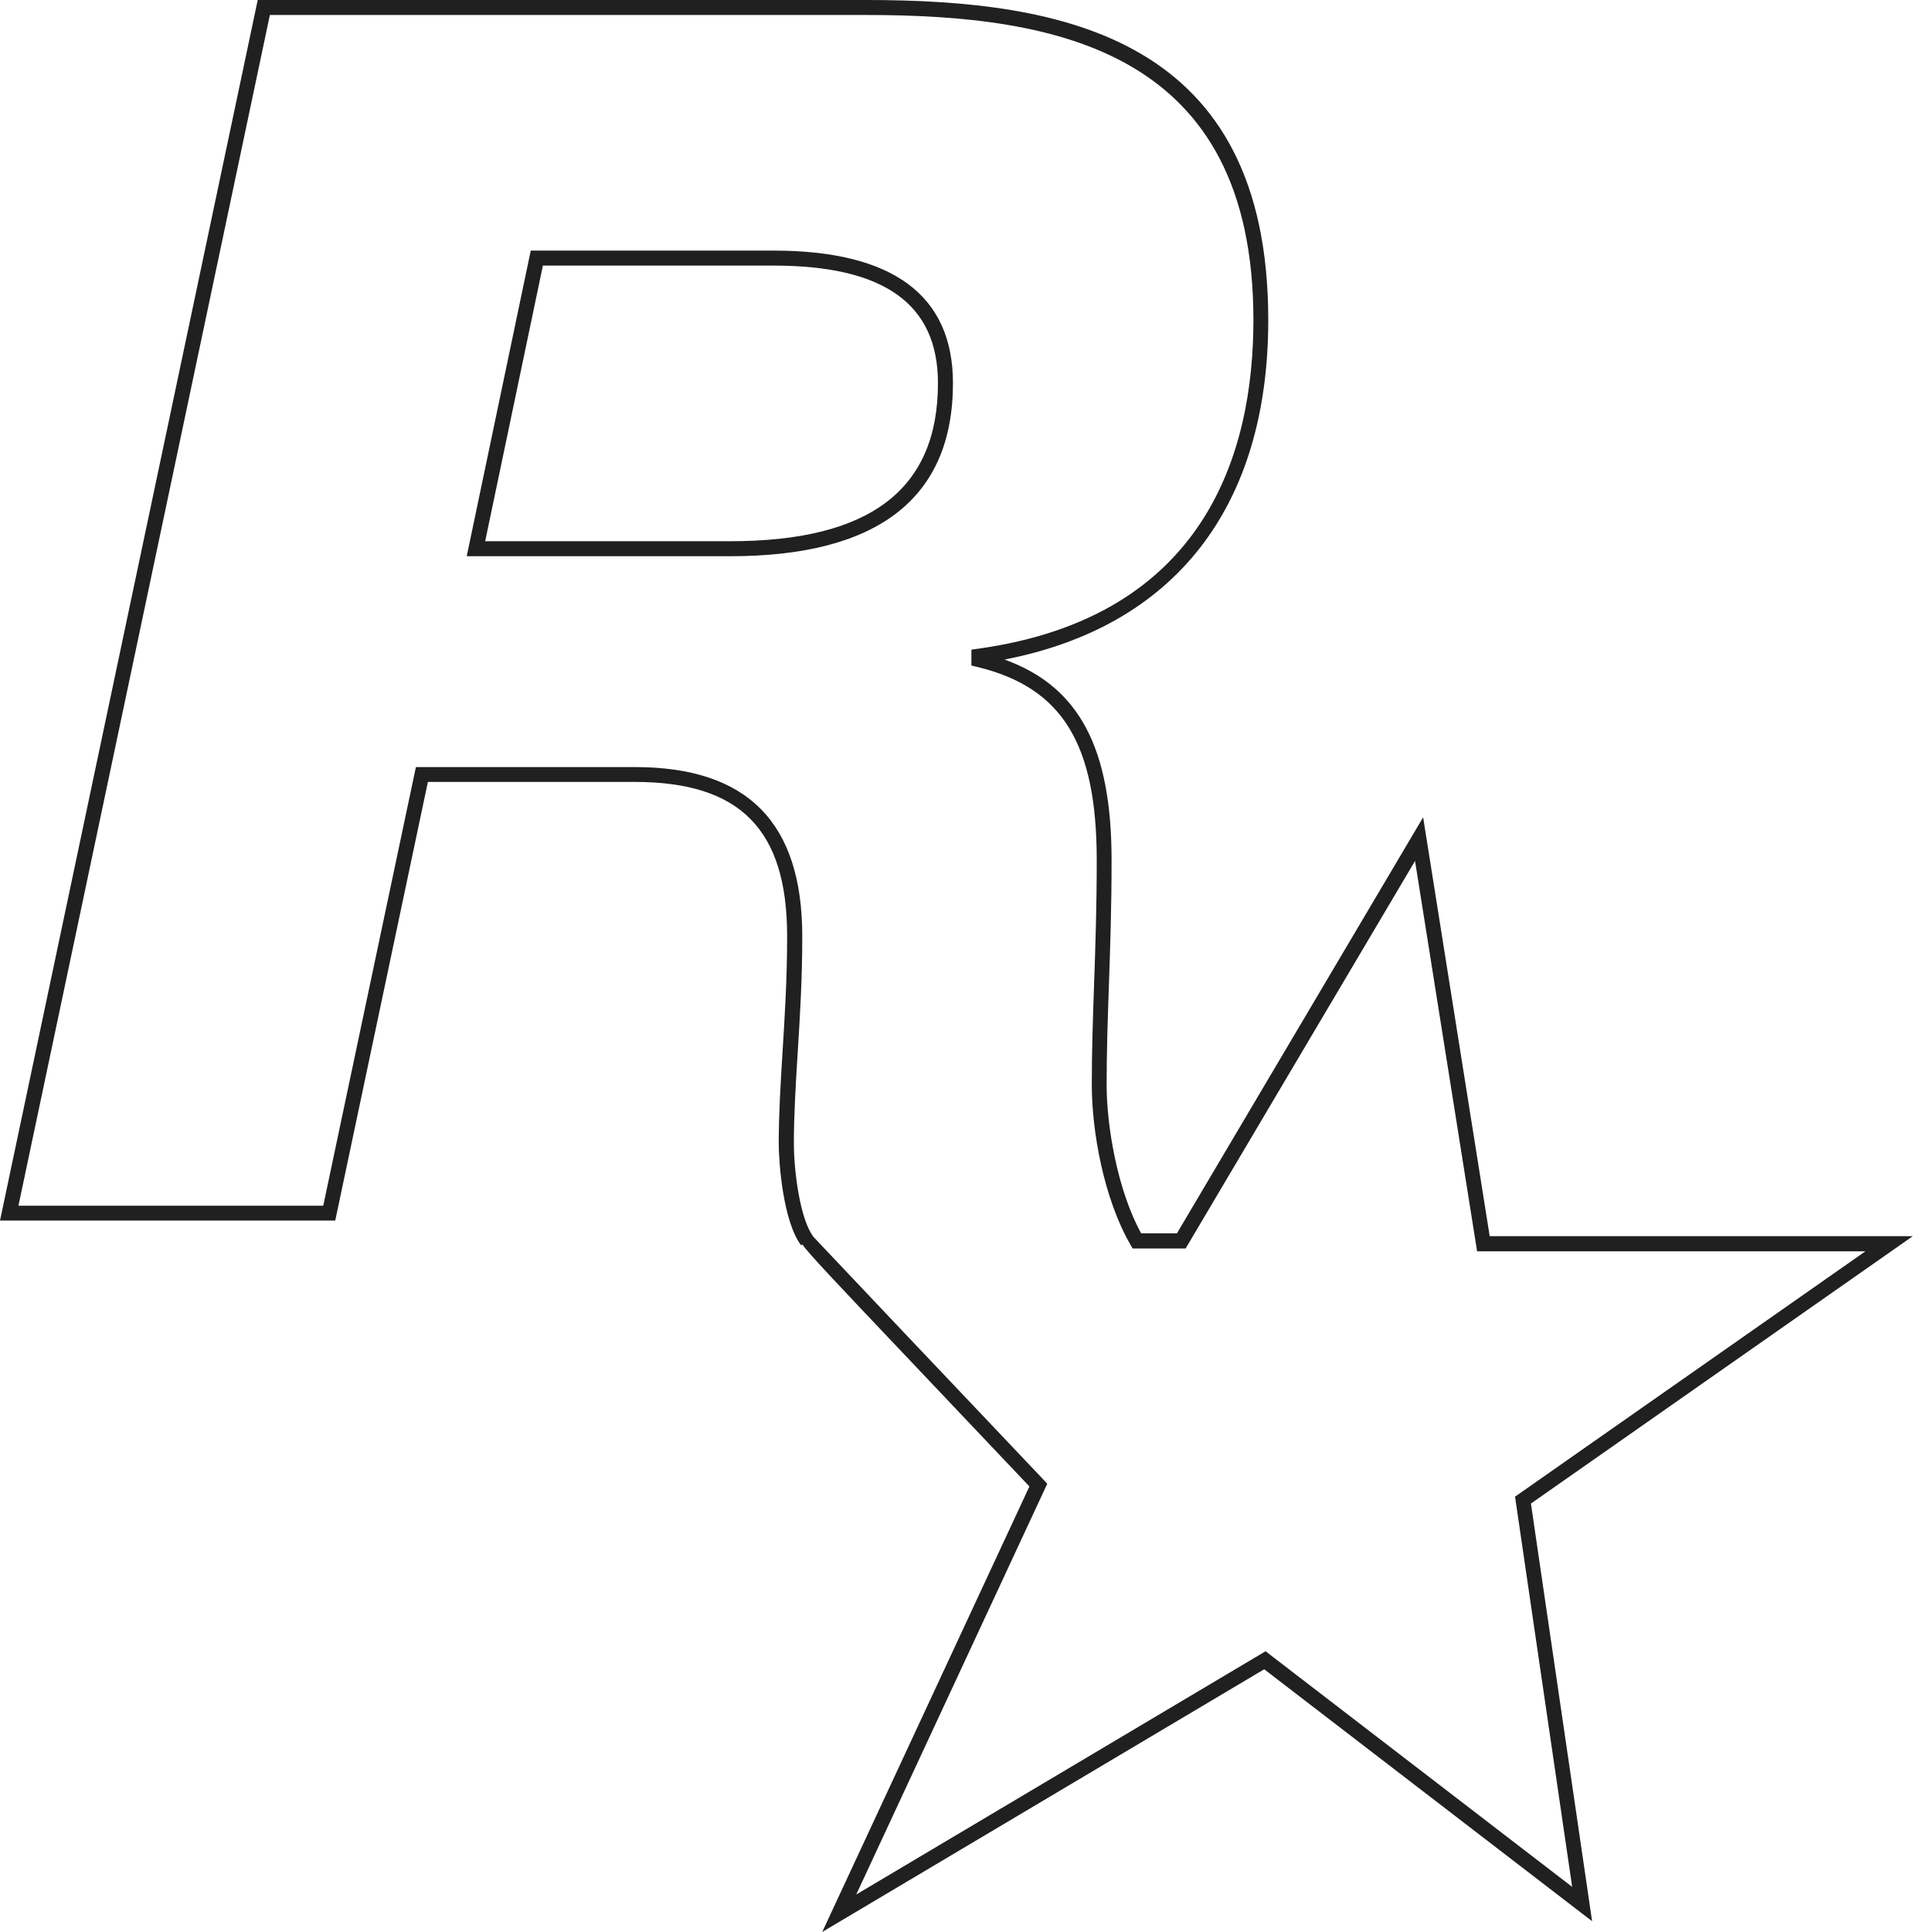
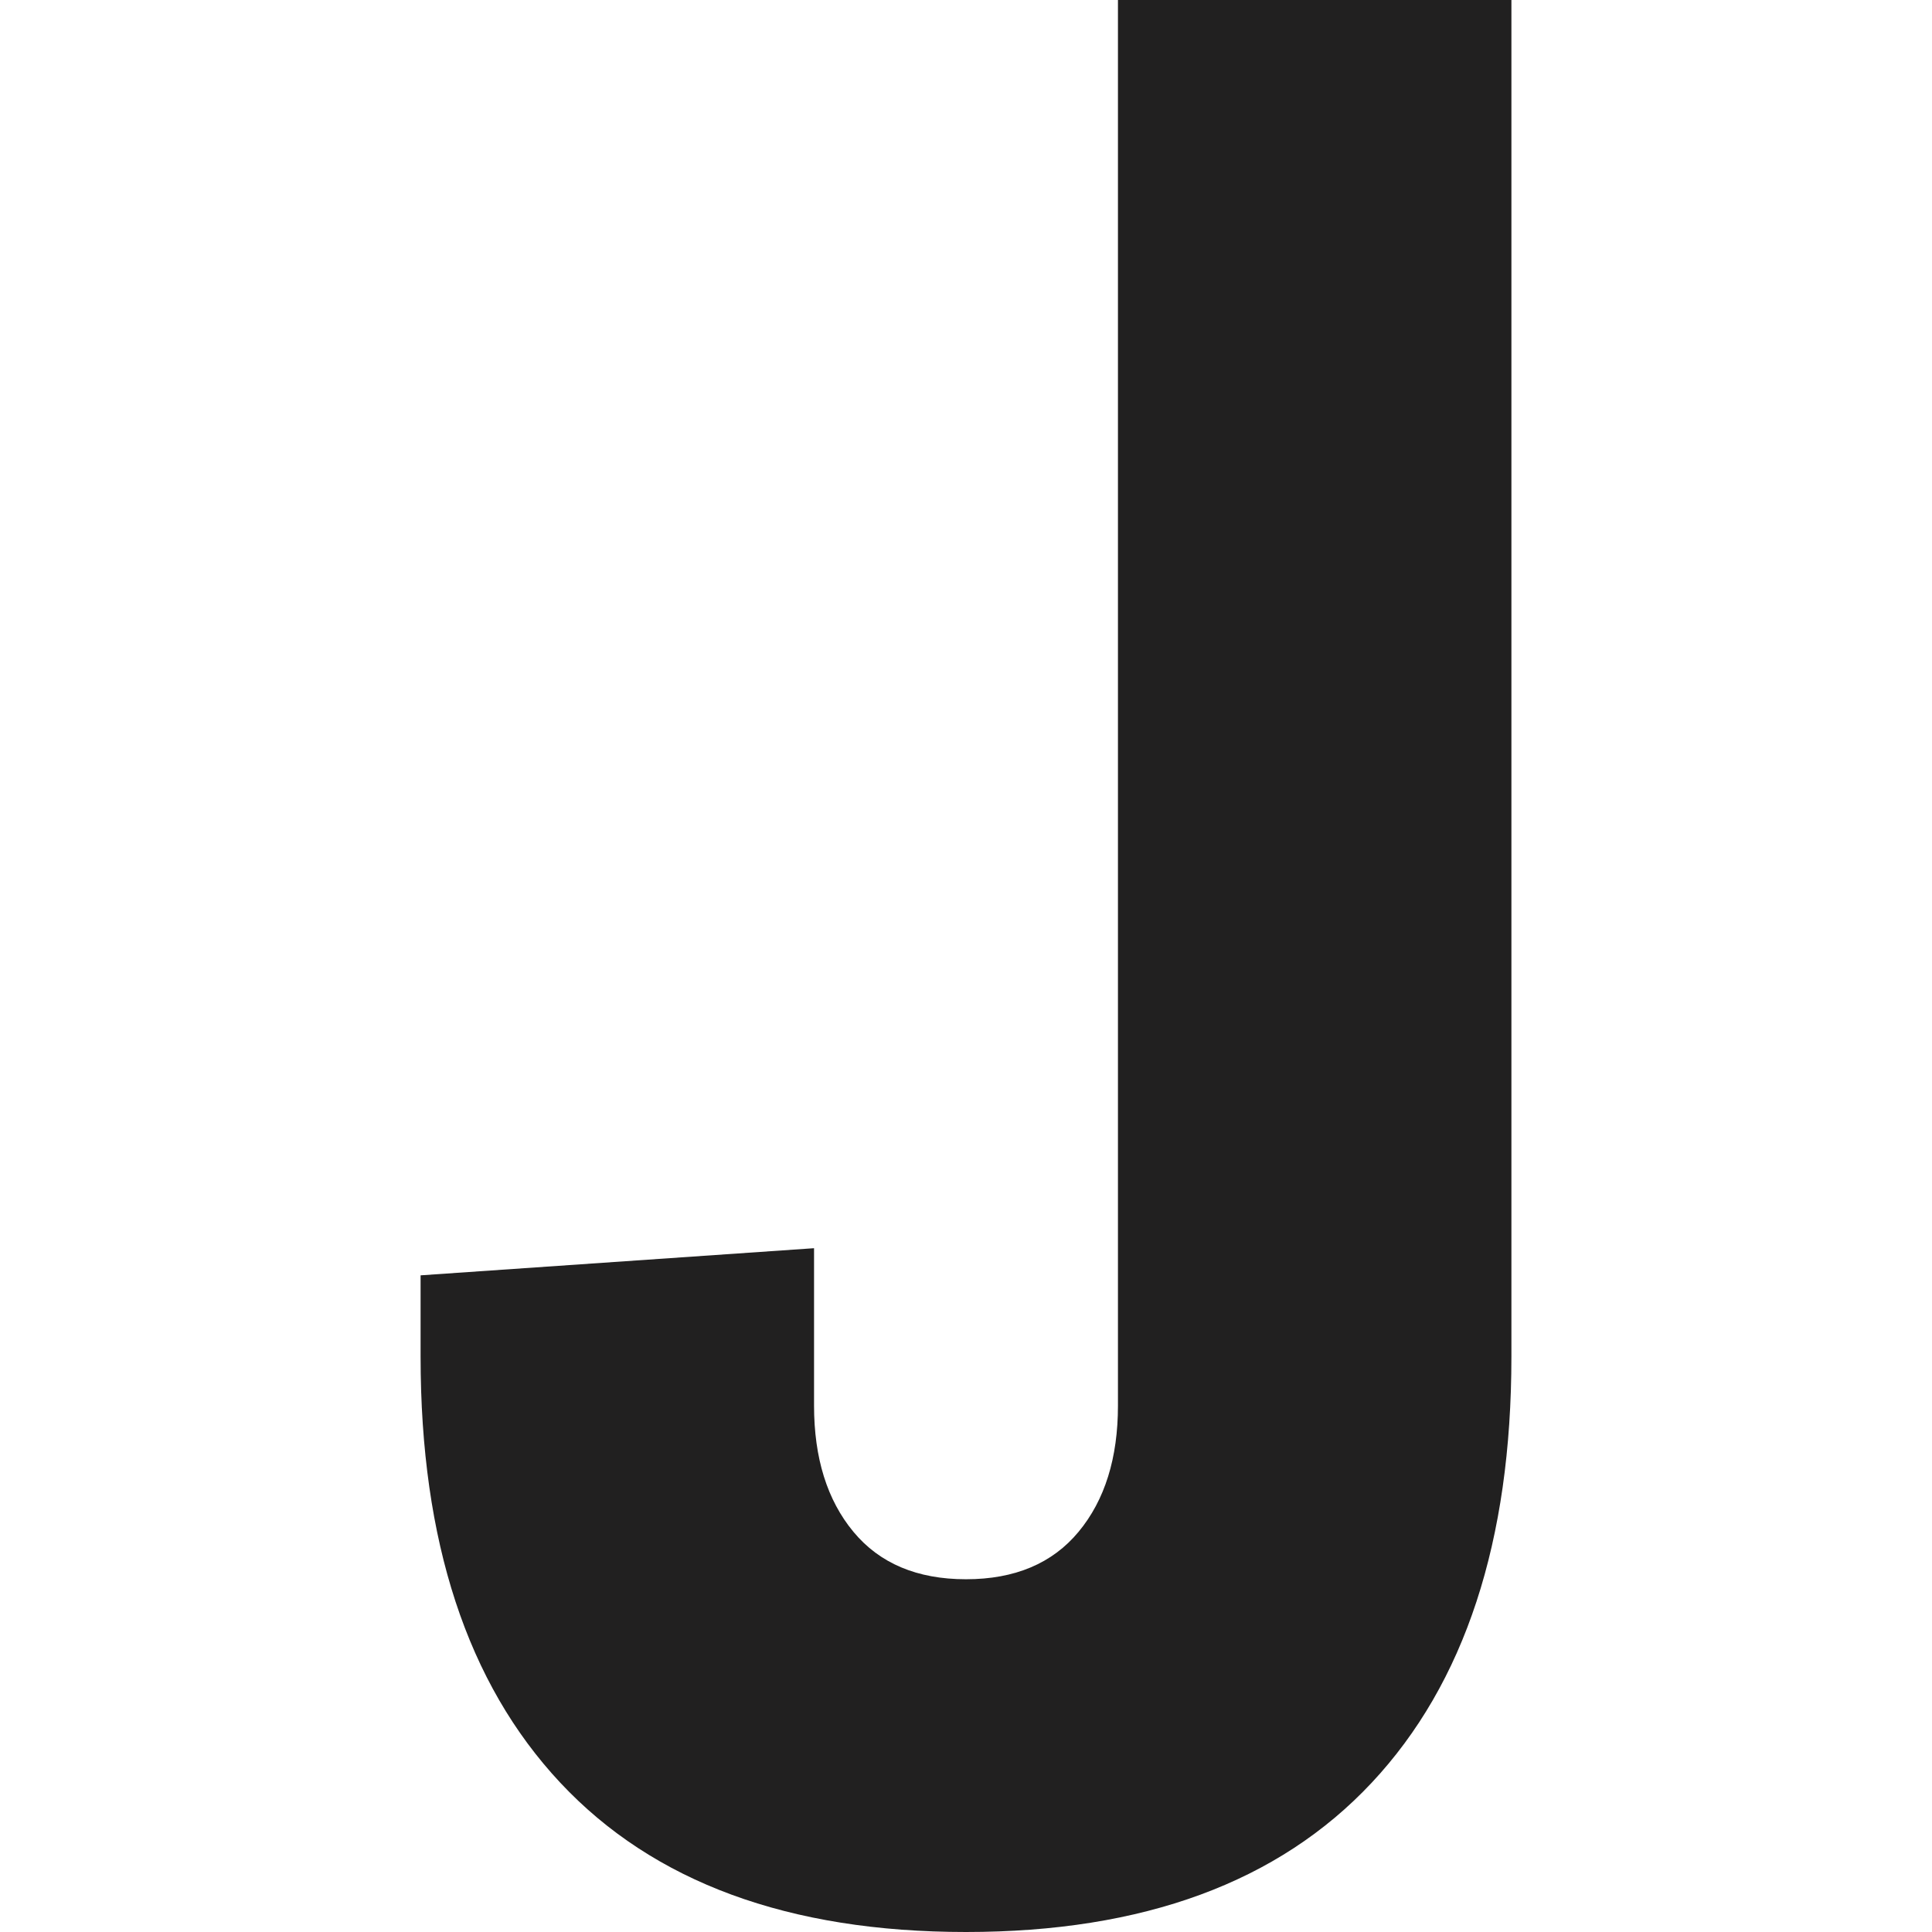
- <svg xmlns="http://www.w3.org/2000/svg" id="Layer_2" data-name="Layer 2" viewBox="0 0 127.59 128.83">
-   <defs>
-     <style>
-       .cls-1 {
-         fill: #212020;
-       }
-     </style>
-   </defs>
-   <g id="Layer_1-2" data-name="Layer 1">
-     <path class="cls-1" d="M54.84,128.83l13.82-29.71-7.48-7.89c-5.53-5.83-7.21-7.6-7.67-8.25l-.08.06c-1.21-1.62-1.49-5.54-1.49-6.79,0-1.96.12-3.94.25-6.04.15-2.42.31-4.92.31-7.78,0-7.12-3.13-10.29-10.17-10.29h-13.79l-6.18,29.25H0L17.19,0h40.58c13.26,0,26.82,2.54,26.82,21.34,0,12.46-6.23,20.44-17.59,22.64,4.99,1.8,7.14,5.91,7.14,13.39,0,3.11-.09,5.79-.18,8.39-.08,2.26-.15,4.4-.15,6.56,0,2.79.72,7.03,2.3,9.92h2.39l16.42-27.74,4.44,27.93h28.22l-25.47,17.83,4.08,27.85-21.87-16.8-29.5,17.53ZM54.21,82.43c.45.49,10.23,10.8,15.41,16.26l.23.25-12.74,27.39,27.3-16.22,20.45,15.71-3.81-26.02,23.37-16.36h-25.9l-4.14-26.03-15.3,25.84h-3.54l-.14-.25c-1.78-3.07-2.58-7.57-2.58-10.67,0-2.18.07-4.32.15-6.6.09-2.59.18-5.27.18-8.36,0-7.8-2.31-11.53-7.98-12.9l-.38-.09v-1.06l.43-.06c15.19-2.11,18.38-13.09,18.38-21.92,0-17.92-13.05-20.34-25.82-20.34H18L1.23,80.4h20.33l6.18-29.25h14.6c7.51,0,11.17,3.69,11.17,11.29,0,2.89-.16,5.41-.31,7.84-.13,2.08-.25,4.05-.25,5.97,0,1.8.4,4.99,1.27,6.17ZM48.71,37.09h-17.58l4.27-20.38h16.19c7.94,0,11.97,2.97,11.97,8.84,0,7.66-5,11.54-14.85,11.54ZM32.36,36.09h16.35c9.32,0,13.85-3.45,13.85-10.54,0-5.28-3.59-7.84-10.97-7.84h-15.38l-3.85,18.38Z" />
-   </g>
+ <svg xmlns="http://www.w3.org/2000/svg" viewBox="-145 -700 712 712">
+   <path transform="scale(1 -1)" fill="#212020" d="M10 200V230L155 240V182Q155 153 169.5 135.5Q184 118 211 118Q238 118 252.5 135.5Q267 153 267 182V700H412V200Q412 98 360.5 43.0Q309 -12 211 -12Q113 -12 61.5 43.0Q10 98 10 200Z" />
</svg>
